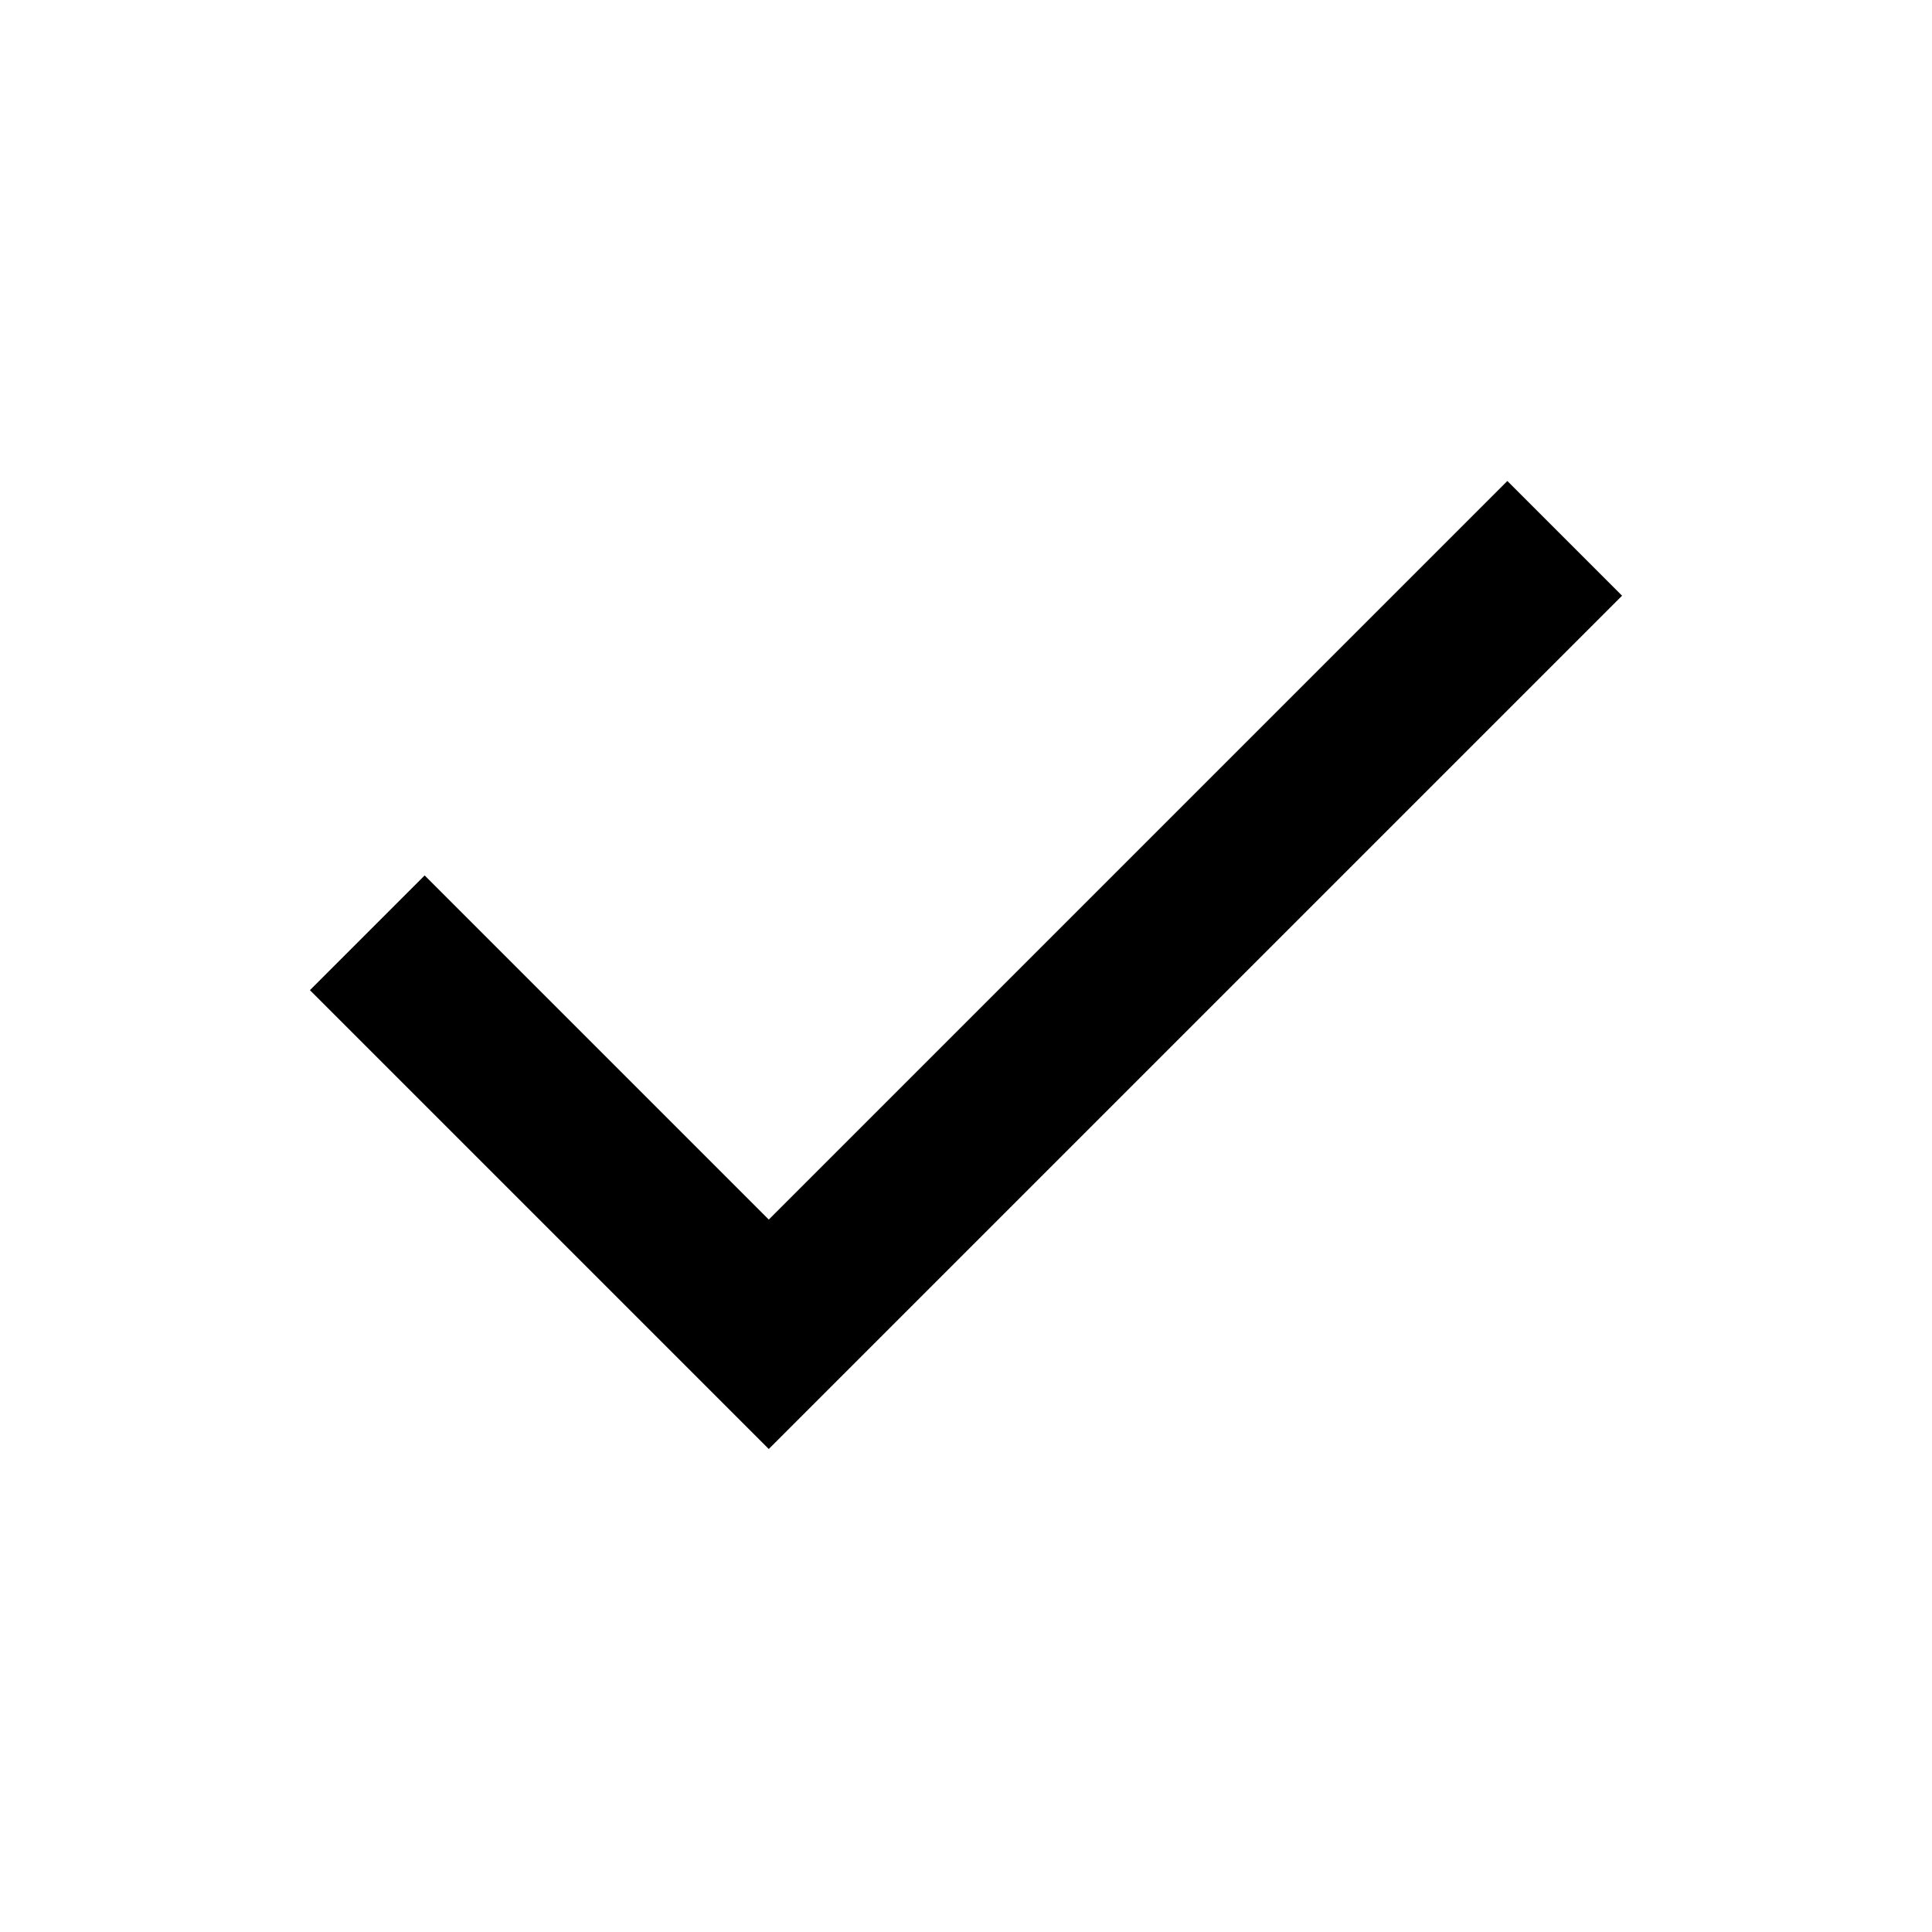
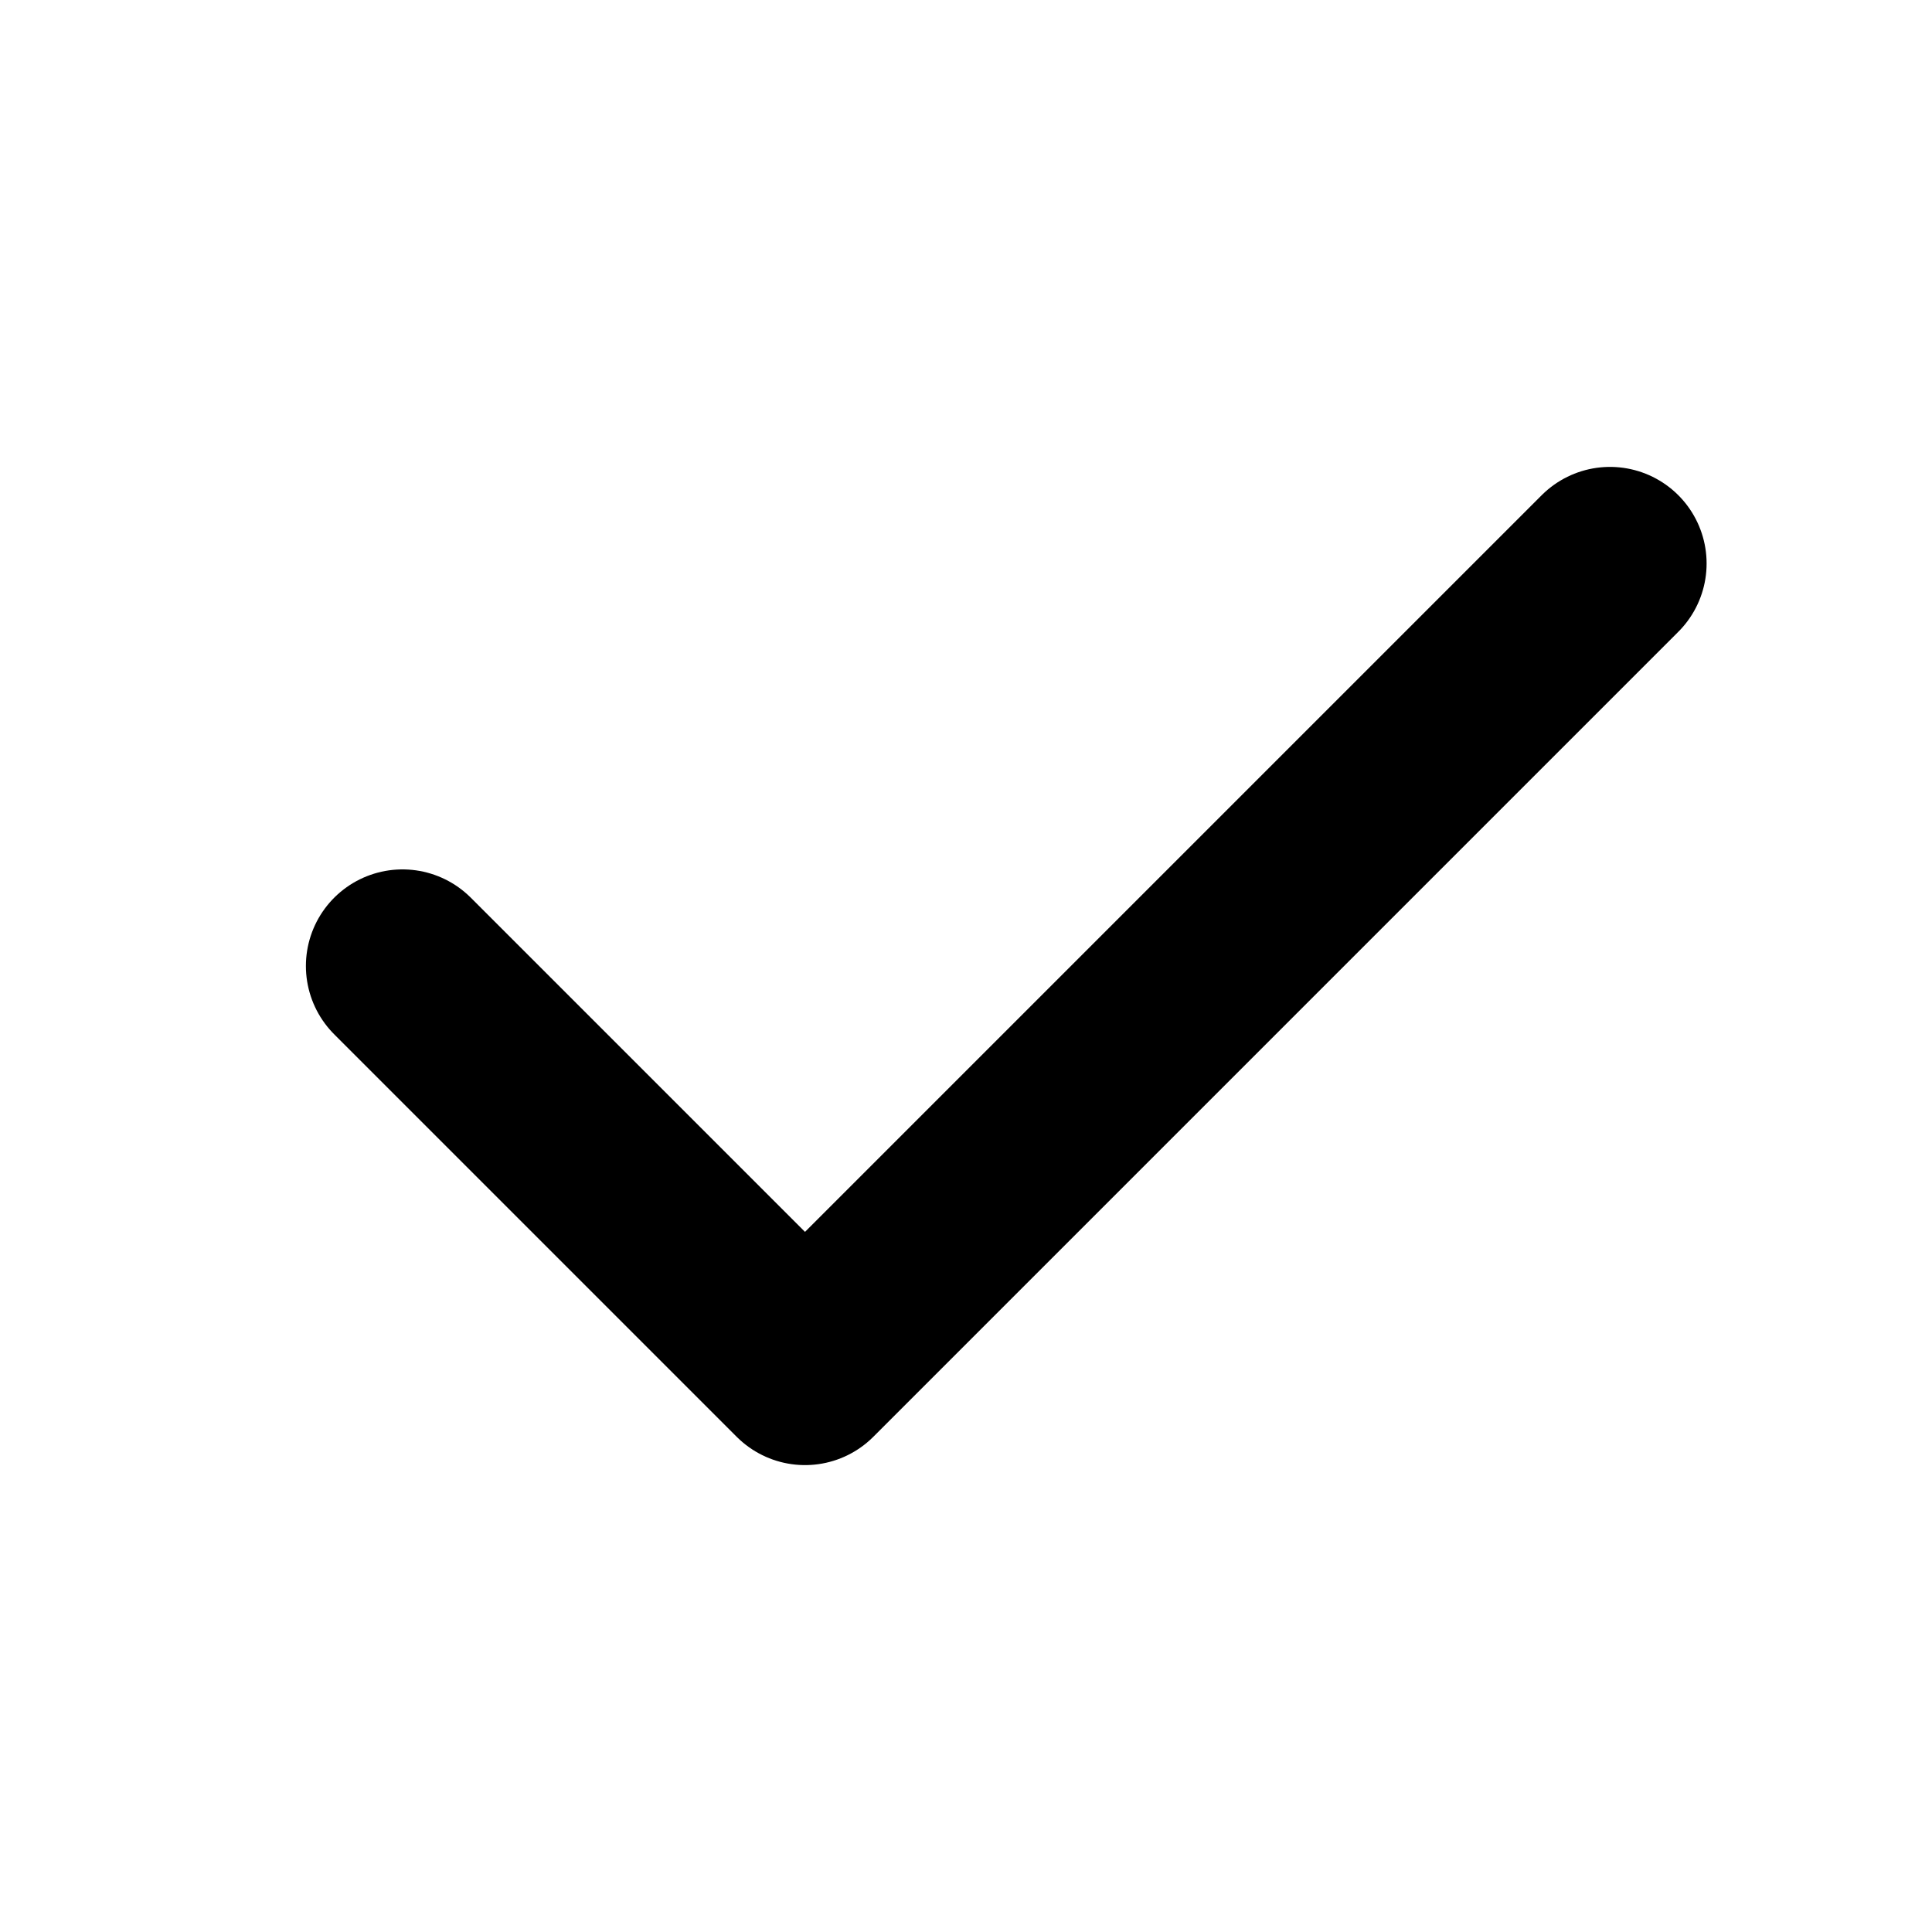
- <svg xmlns="http://www.w3.org/2000/svg" aria-hidden="true" fill="currentColor" height="18" viewBox="0 -960 960 960" width="18">
-   <path d="M382-240 154-468l57-57 171 171 367-367 57 57-424 424Z" />
+ <svg xmlns="http://www.w3.org/2000/svg" aria-hidden="true" fill="none" stroke="currentColor" stroke-linecap="round" stroke-linejoin="round" stroke-width="2.4" viewBox="0 0 24 24">
+   <path d="m5 12 5 5L20 7" />
</svg>
